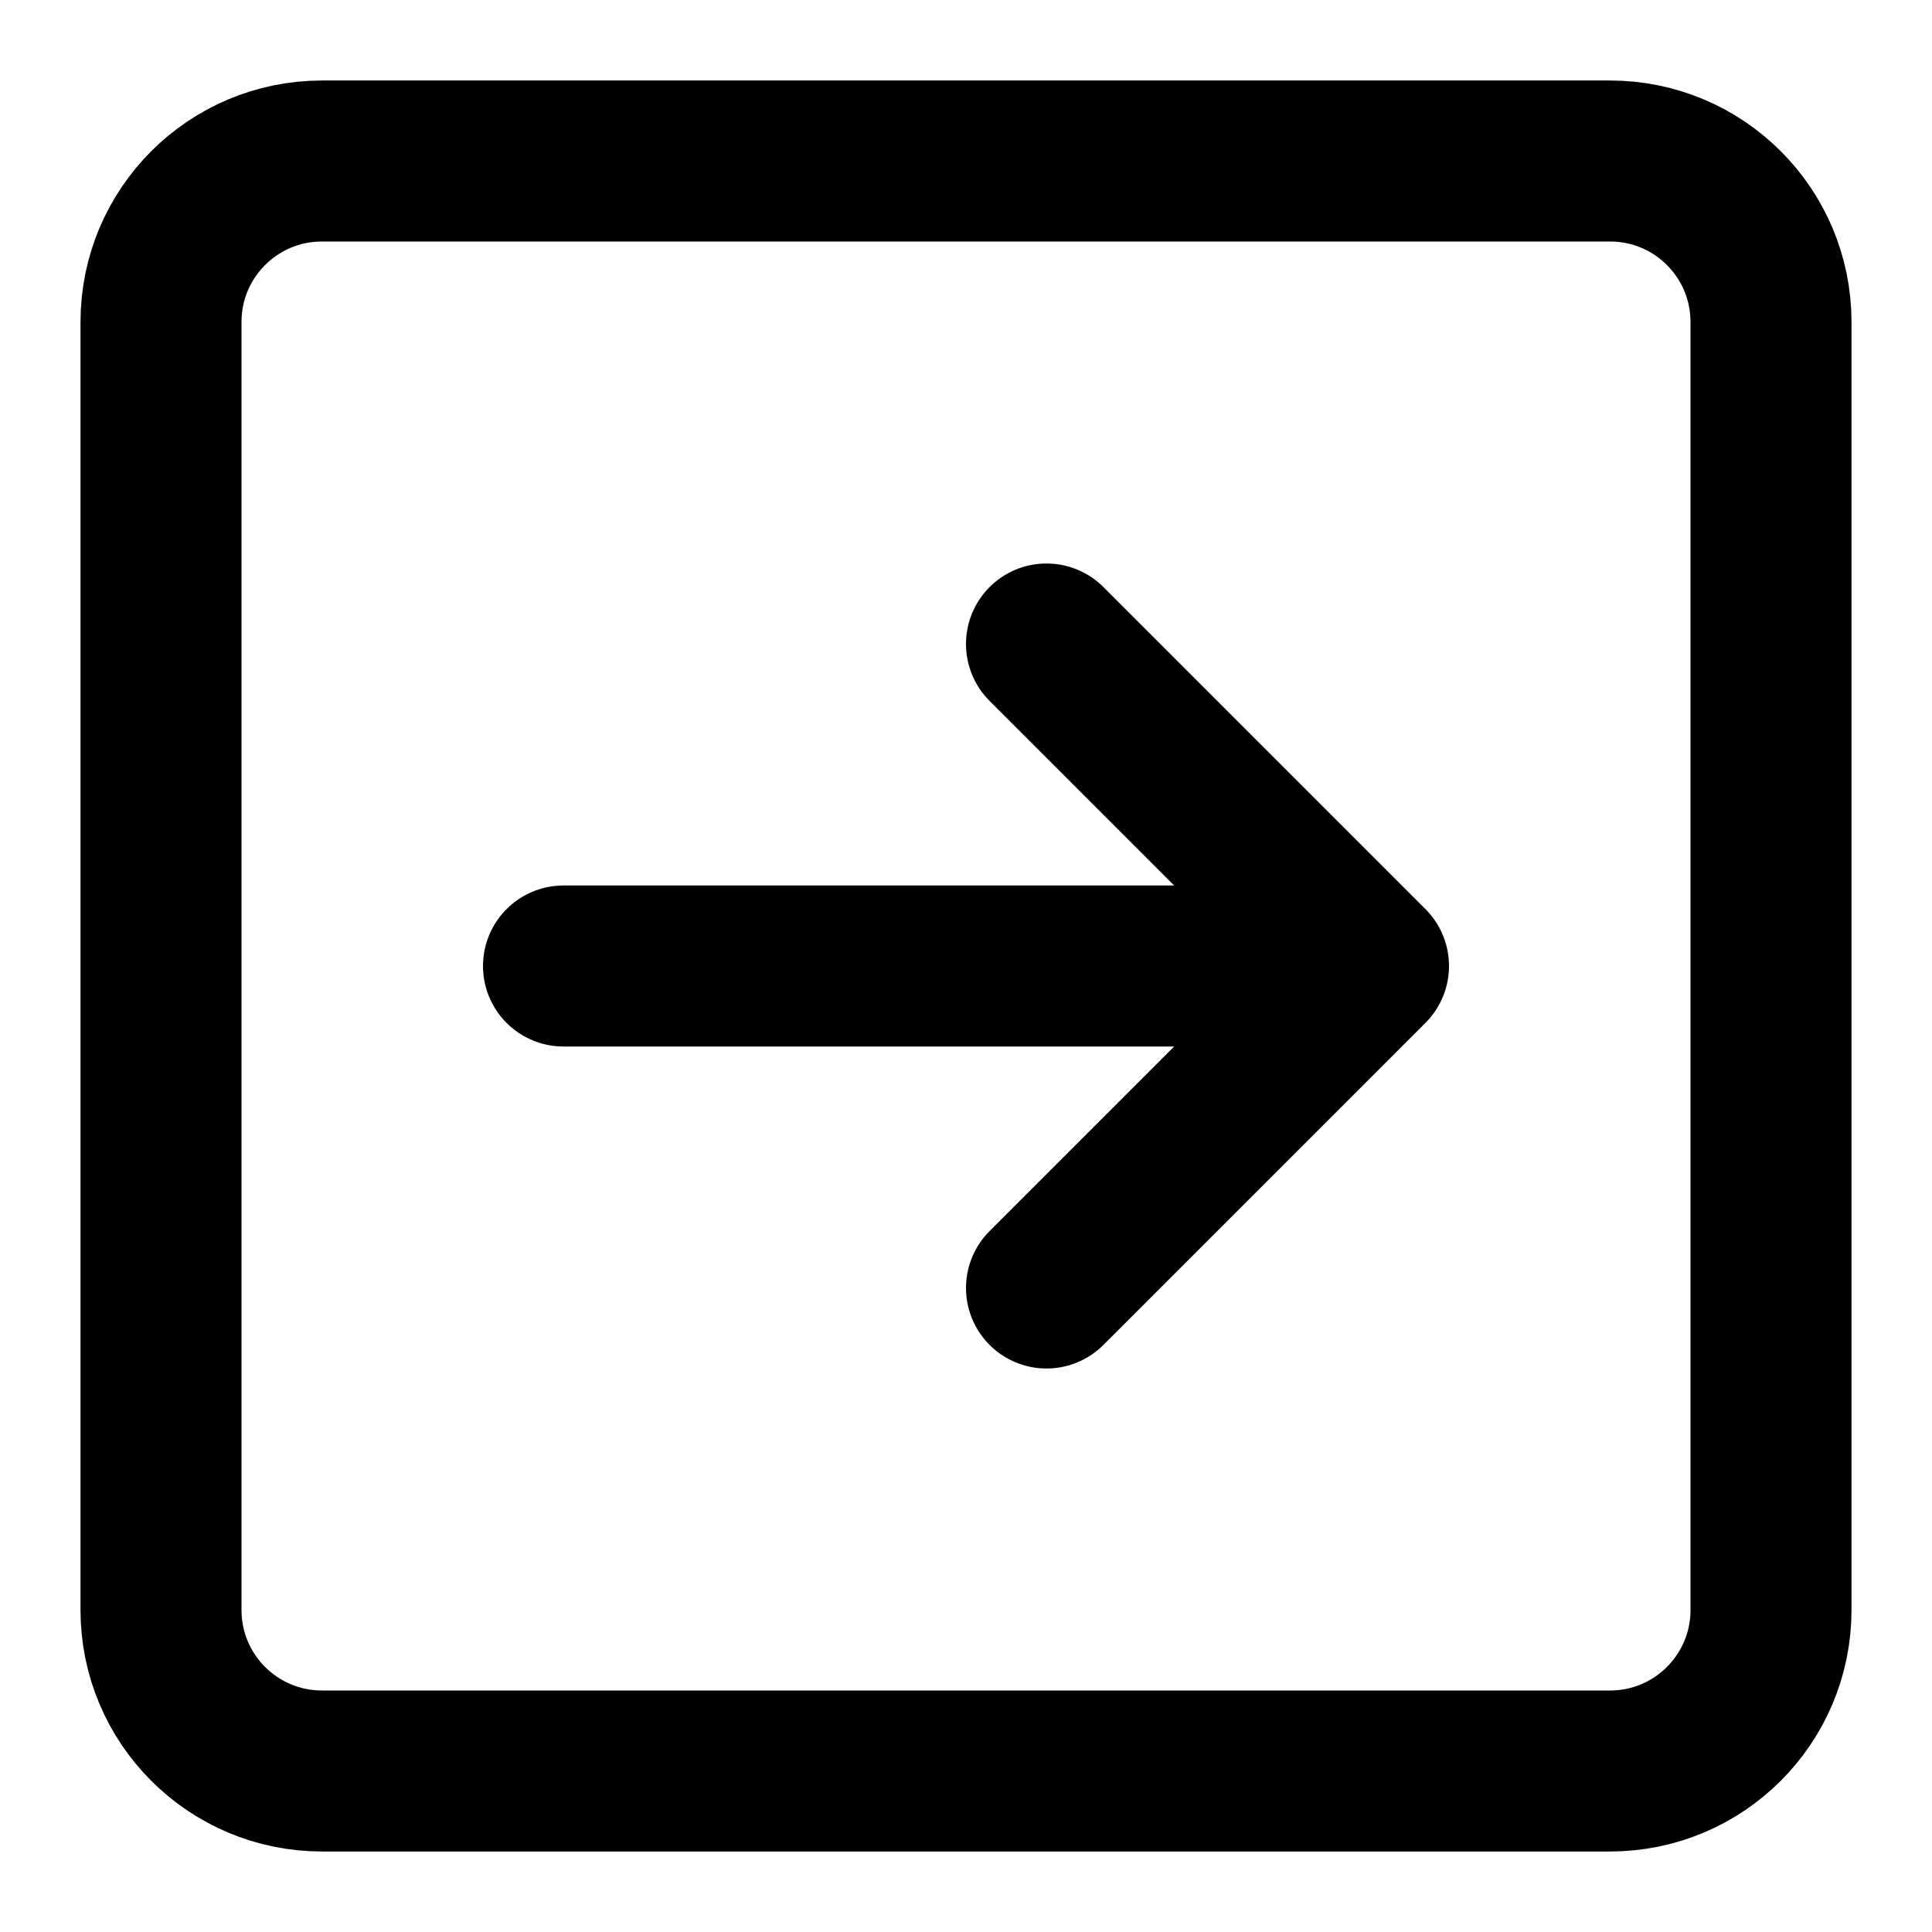
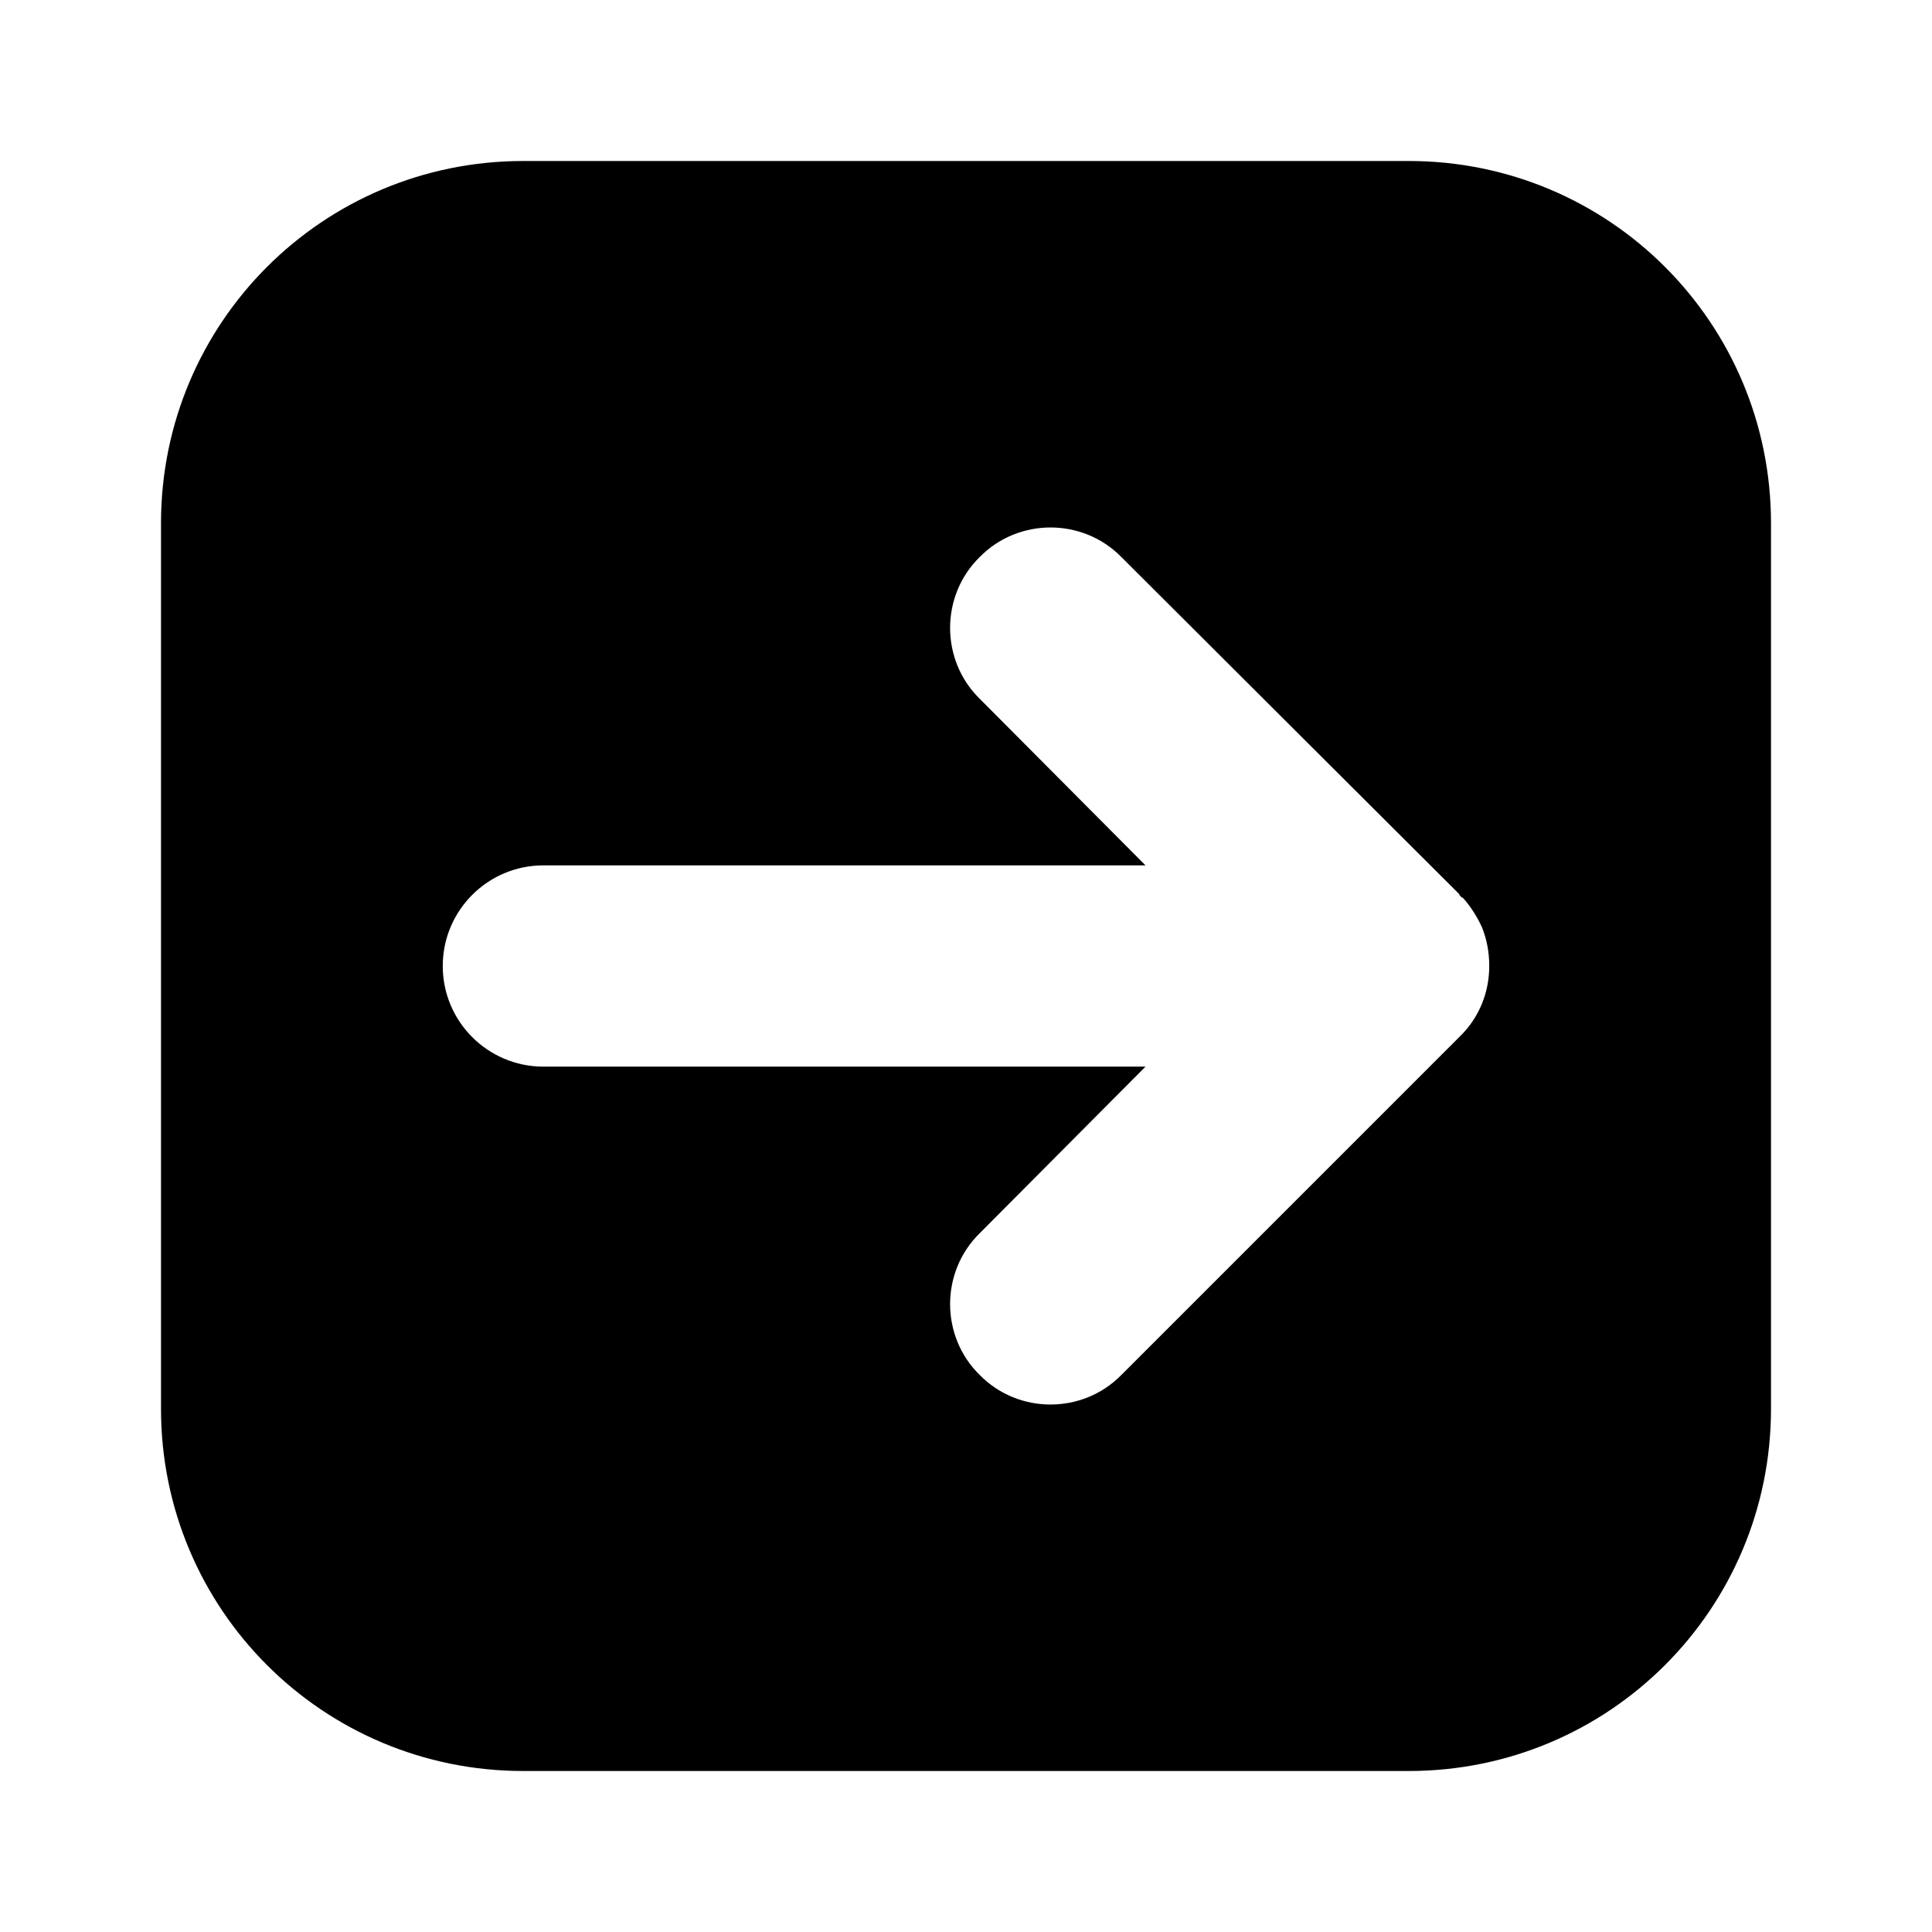
- <svg xmlns="http://www.w3.org/2000/svg" viewBox="0 0 24 24" fill="none">
-   <path d="M22 20L22 4C22 2.895 21.105 2 20 2L4 2C2.895 2 2 2.895 2 4L2 20C2 21.105 2.895 22 4 22L20 22C21.105 22 22 21.105 22 20Z" stroke="currentColor" stroke-width="2" />
-   <path d="M7 12L17 12M17 12L13 16M17 12L13 8" stroke="currentColor" stroke-width="2" stroke-linecap="round" />
+ <svg xmlns="http://www.w3.org/2000/svg" viewBox="0 0 24 24">
+   <path fill="currentColor" d="M6.5 2H17.5C19.99 2 22 4.01 22 6.5V17.5C22 19.99 19.99 22 17.5 22H6.5C4.01 22 2 19.99 2 17.5V6.5C2 4.01 4.01 2 6.5 2ZM6.75 10.75C6.06 10.75 5.5 11.31 5.5 12C5.5 12.69 6.06 13.25 6.75 13.25H14.23L12.17 15.32C11.68 15.8 11.68 16.6 12.17 17.08C12.65 17.57 13.45 17.57 13.93 17.08L18.13 12.88C18.38 12.64 18.5 12.32 18.5 12C18.5 11.83 18.47 11.67 18.41 11.52C18.35 11.39 18.27 11.26 18.17 11.15L18.16 11.15C18.15 11.14 18.14 11.13 18.13 11.12L18.13 11.11L13.93 6.92C13.45 6.43 12.65 6.43 12.17 6.92C11.68 7.4 11.68 8.2 12.17 8.68L14.23 10.75Z" />
</svg>
